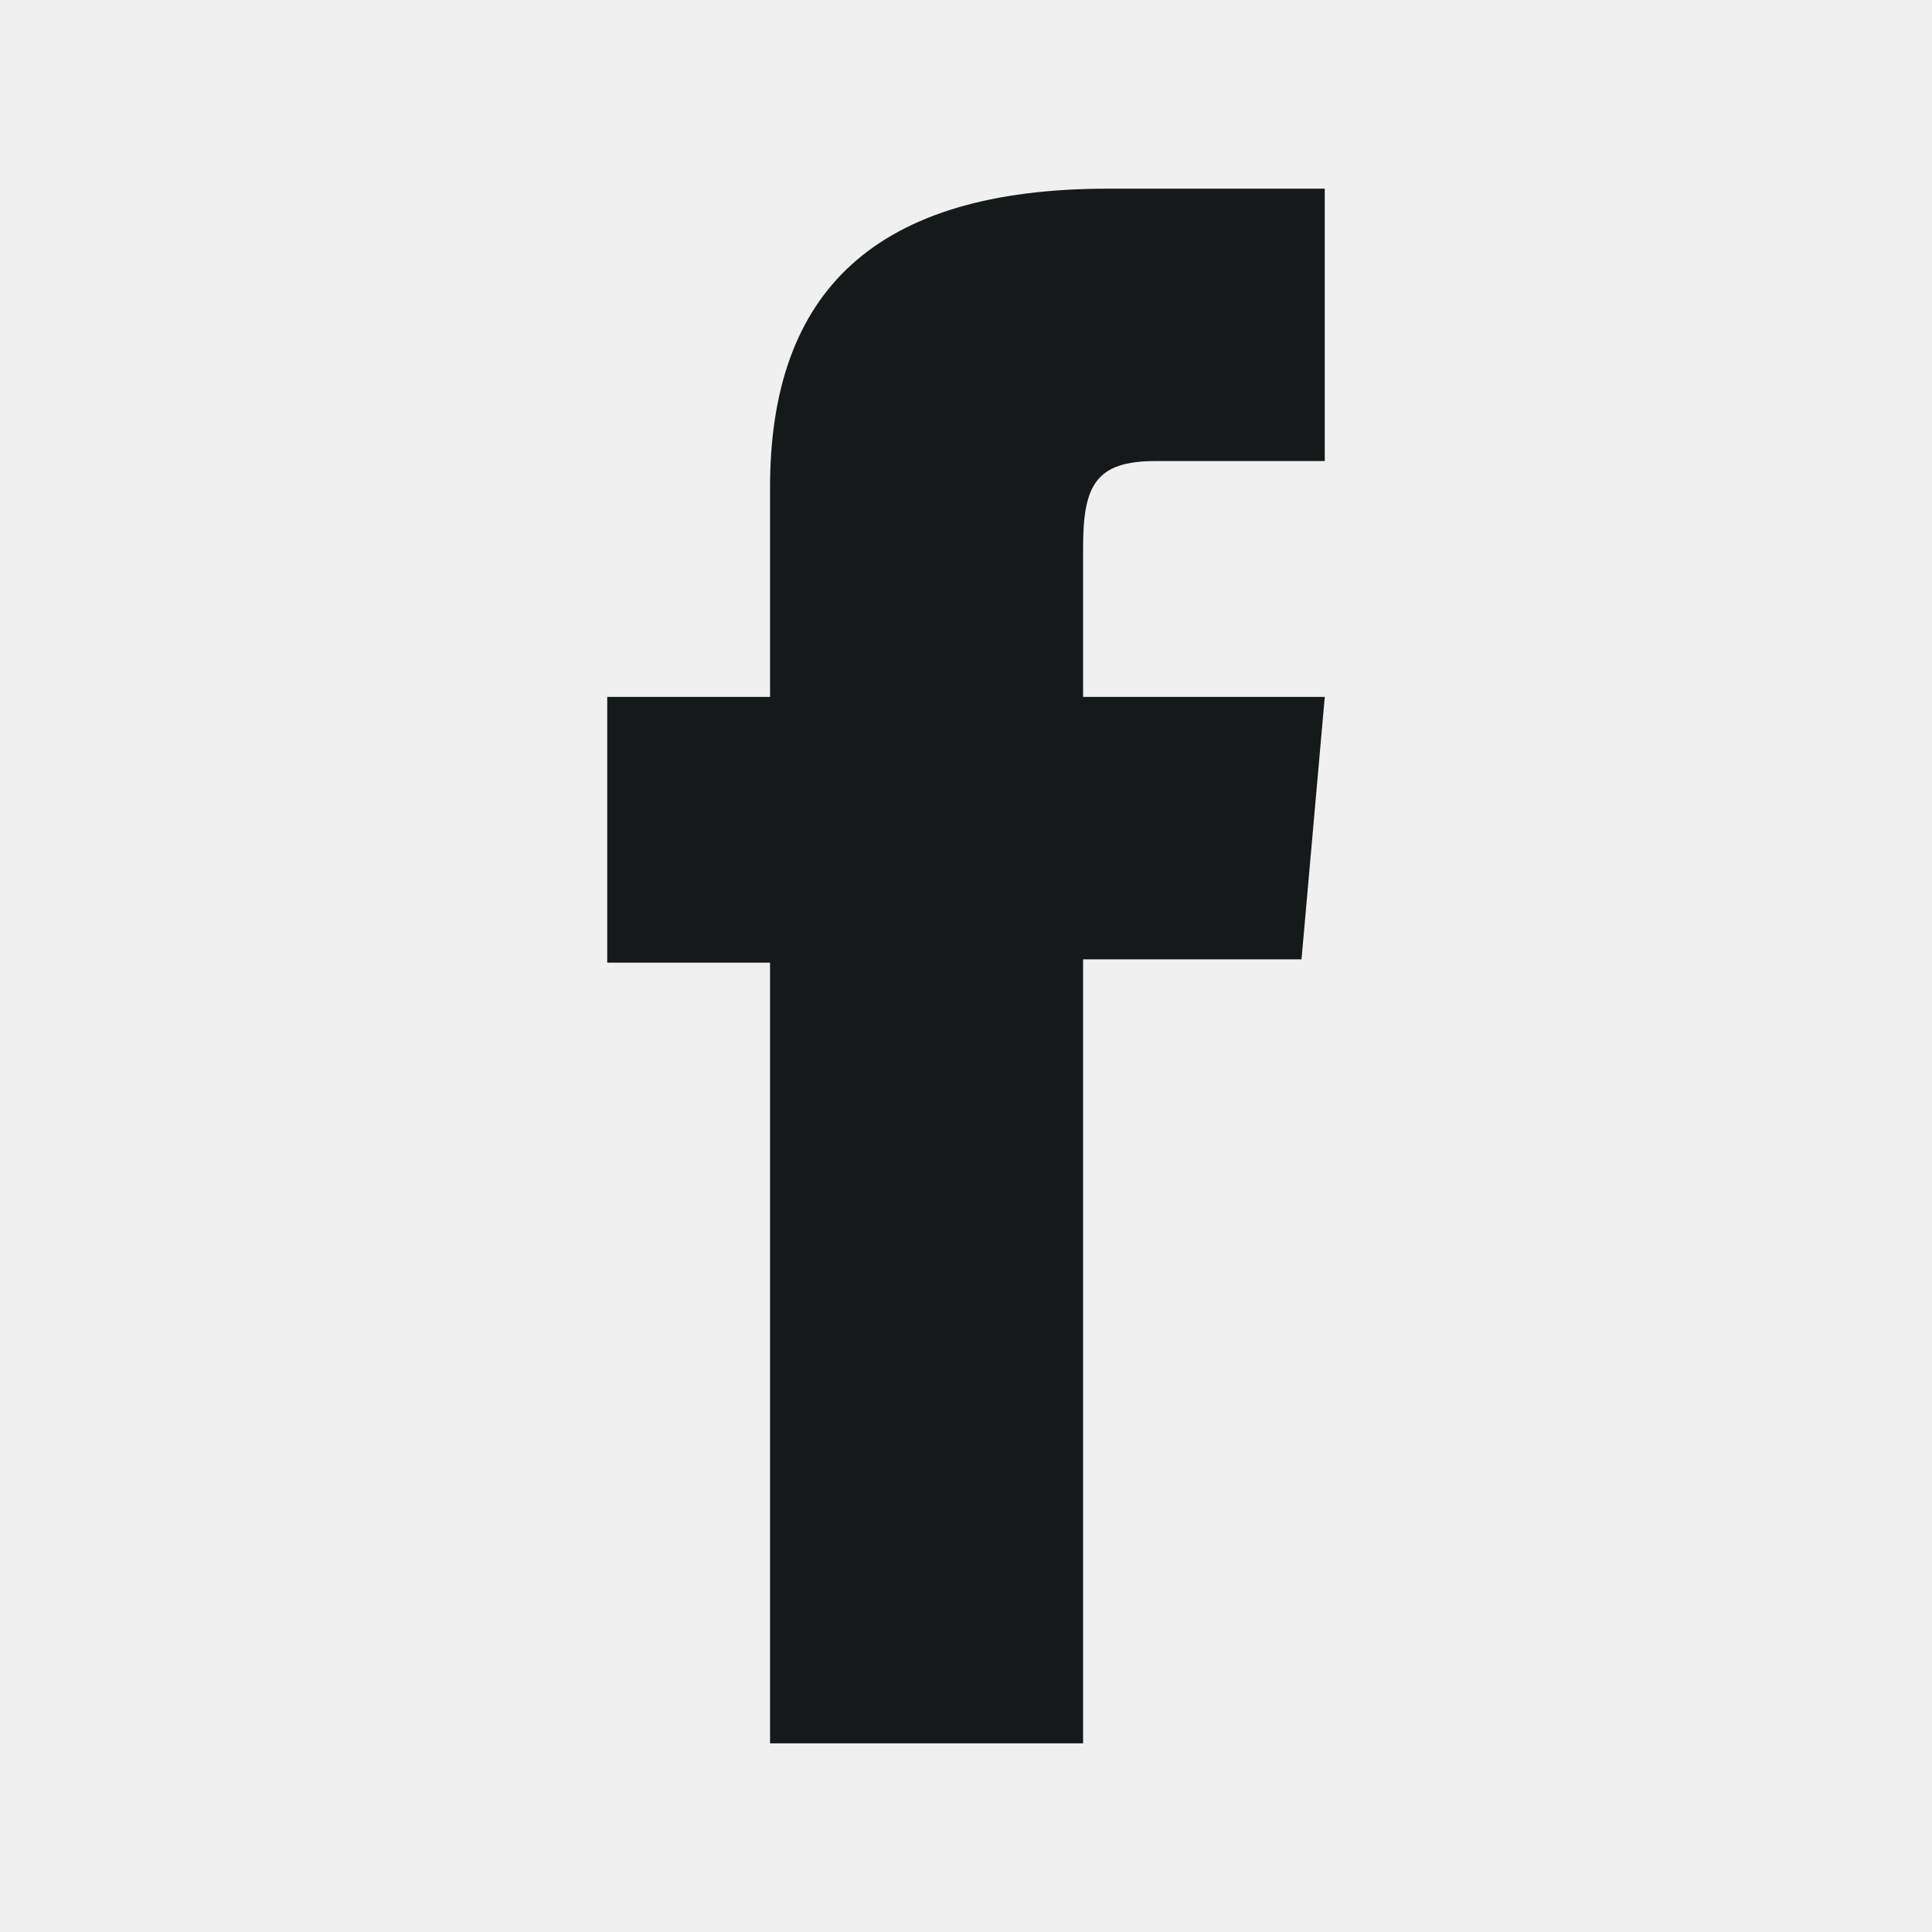
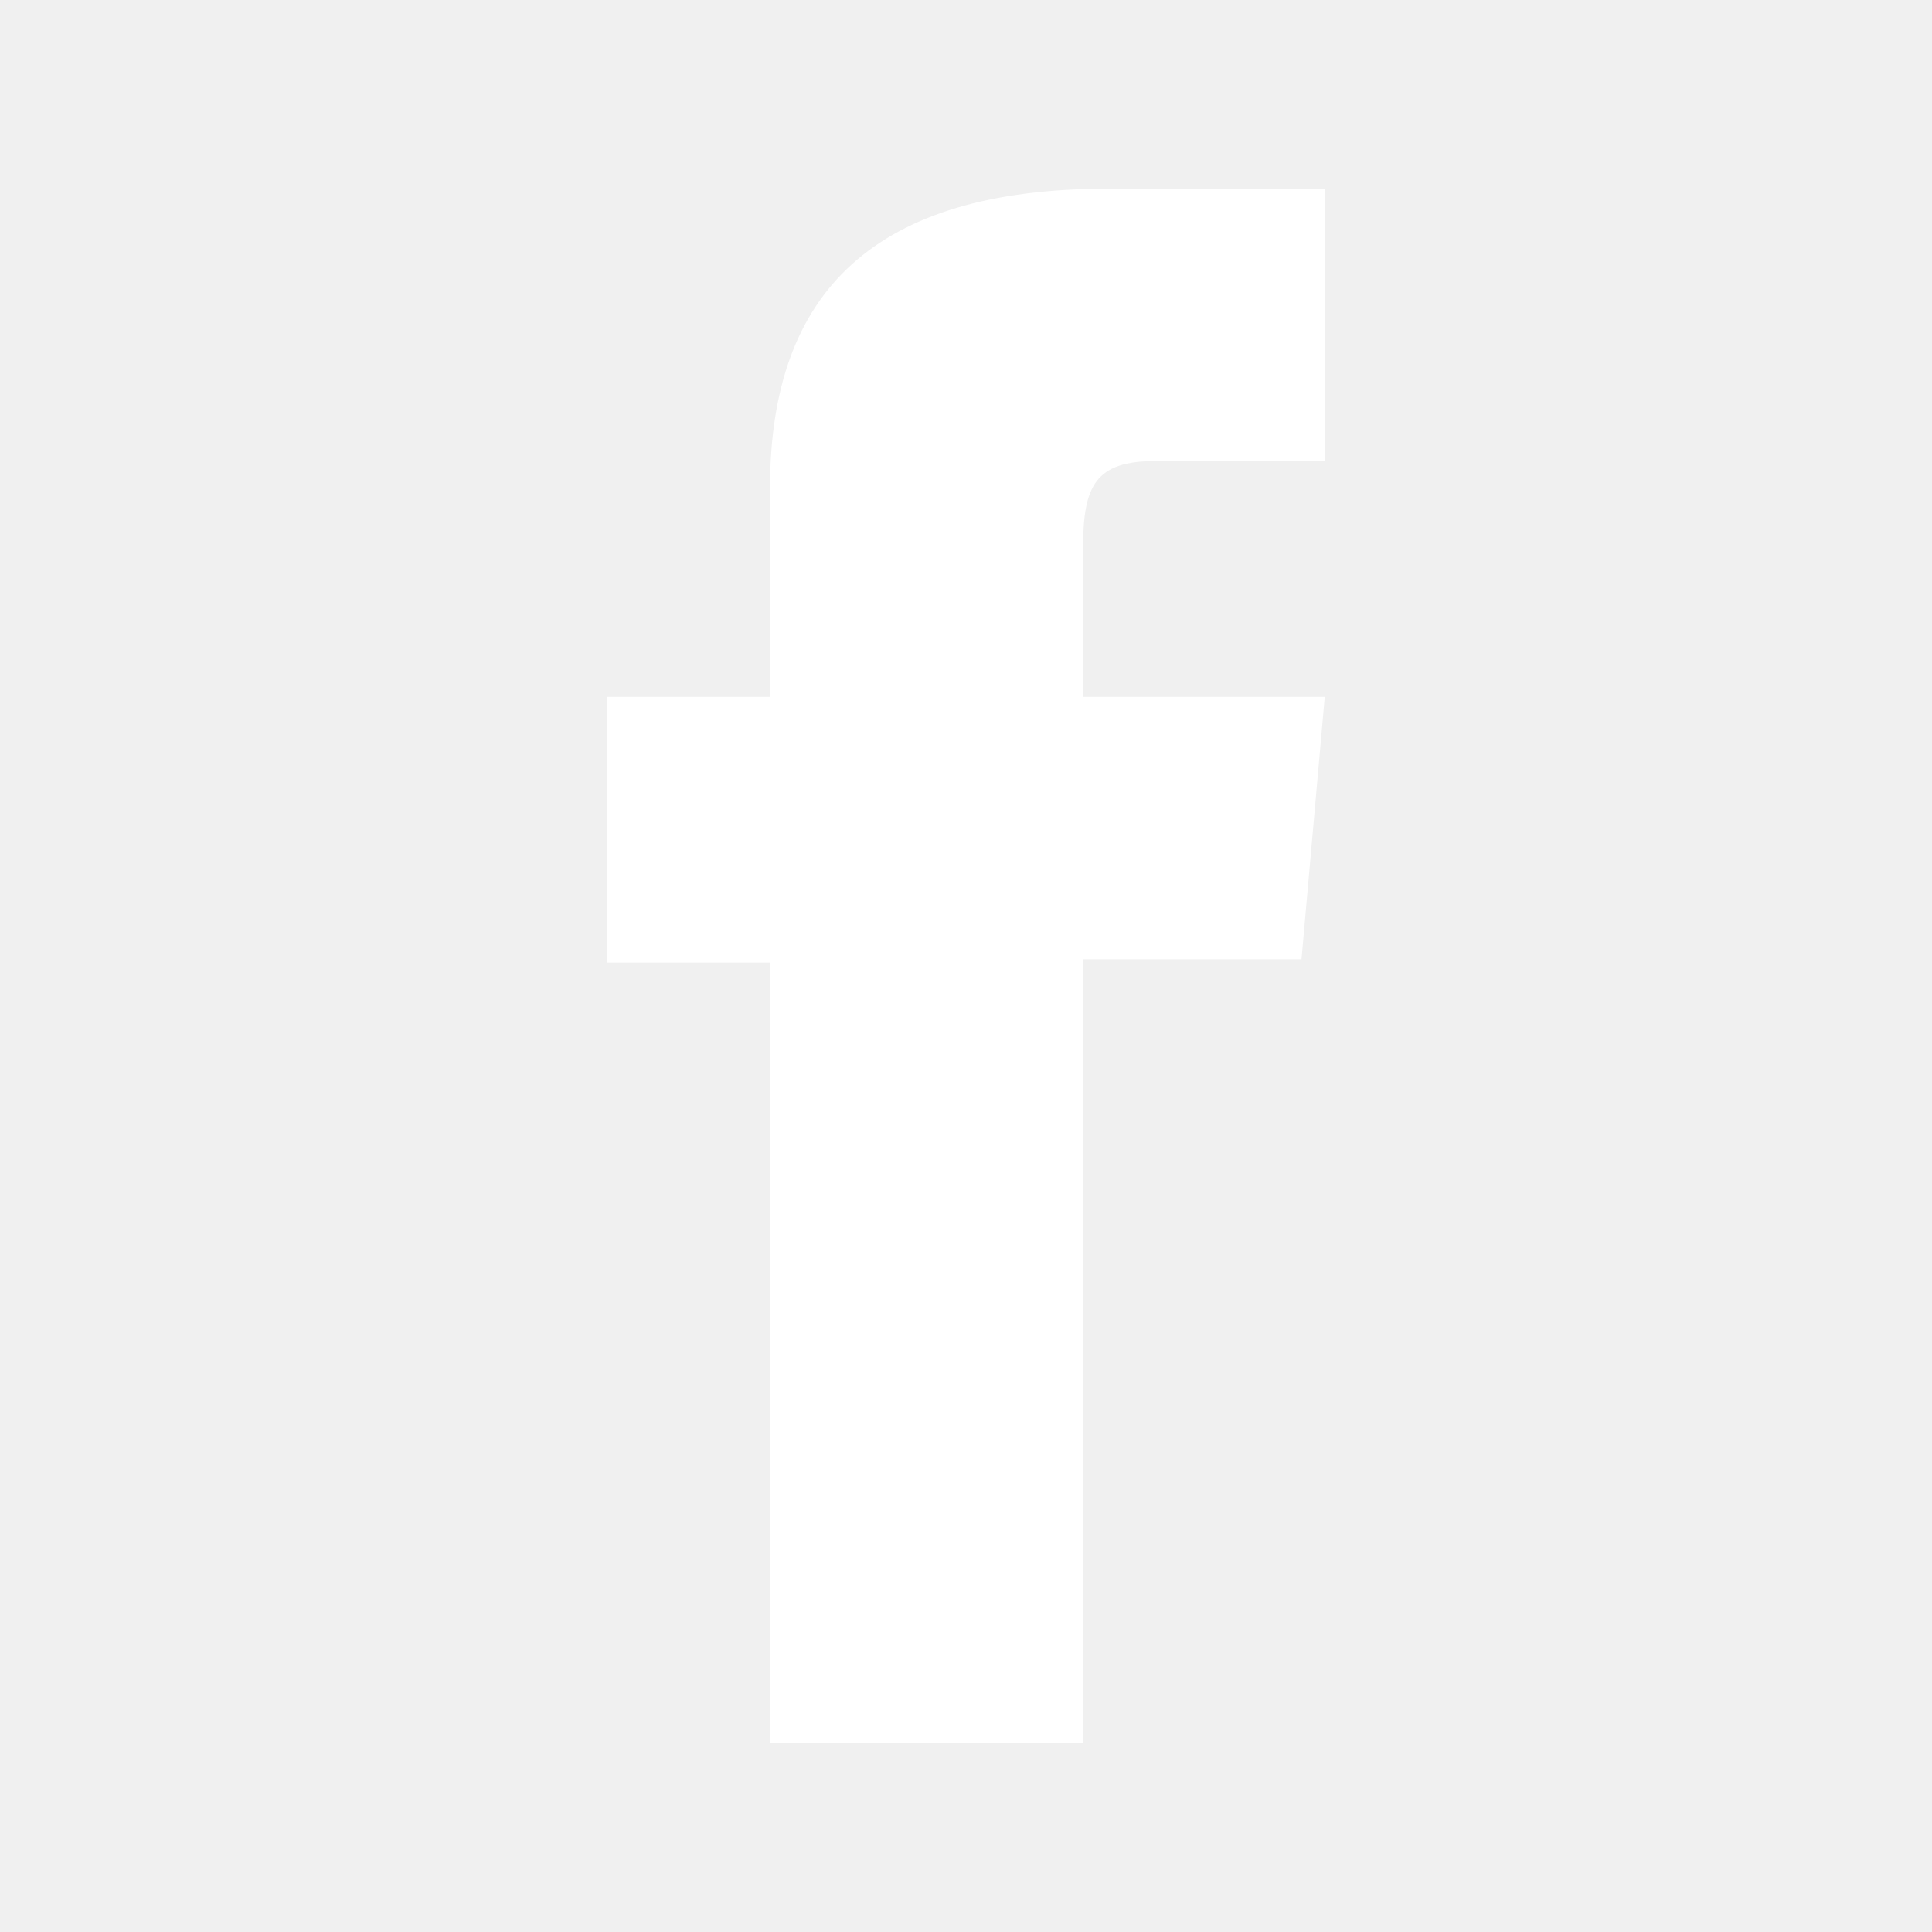
- <svg xmlns="http://www.w3.org/2000/svg" version="1.1" x="0px" y="0px" width="512px" height="512px" viewBox="0 0 512 512" enable-background="new 0 0 512 512" xml:space="preserve" fill="#16191a">
+ <svg xmlns="http://www.w3.org/2000/svg" version="1.1" x="0px" y="0px" width="512px" height="512px" viewBox="0 0 512 512" enable-background="new 0 0 512 512" xml:space="preserve" fill="#fff">
  <path id="facebook-icon" d="M204.067,184.692h-43.144v70.426h43.144V462h82.965V254.238h57.882l6.162-69.546h-64.044   c0,0,0-25.97,0-39.615c0-16.398,3.302-22.89,19.147-22.89c12.766,0,44.896,0,44.896,0V50c0,0-47.326,0-57.441,0   c-61.734,0-89.567,27.179-89.567,79.231C204.067,174.566,204.067,184.692,204.067,184.692z" />
</svg>
